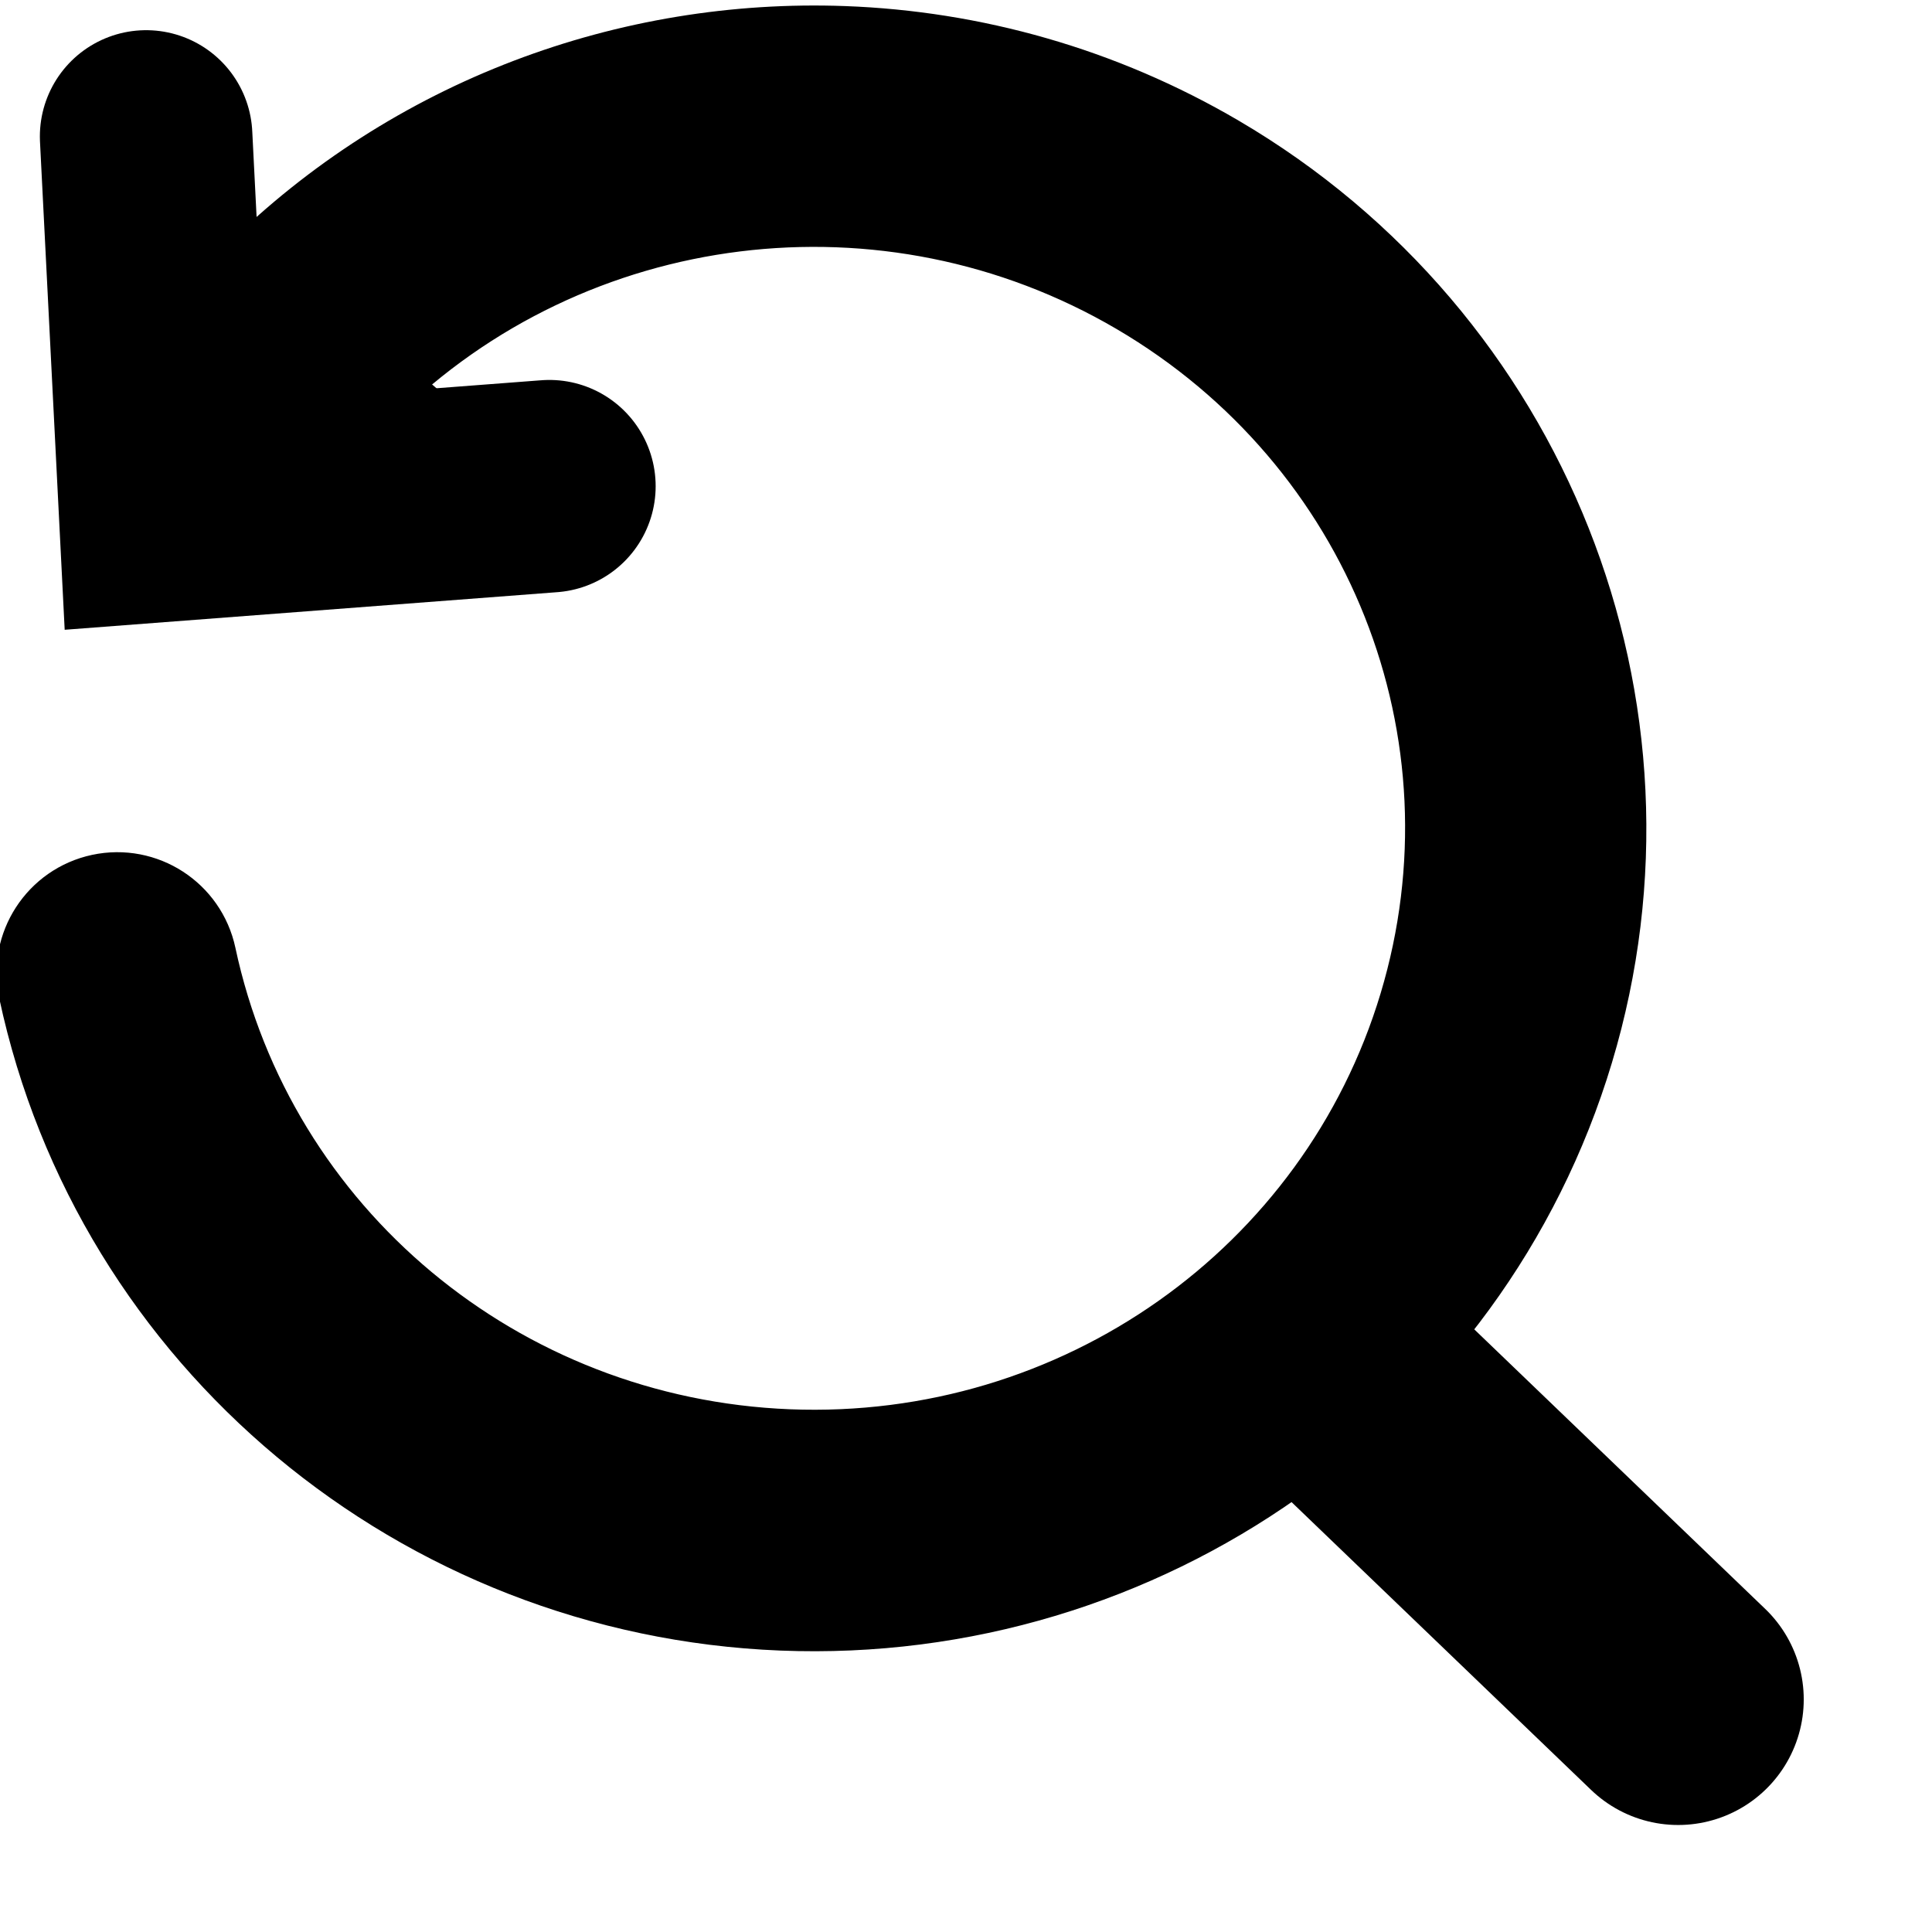
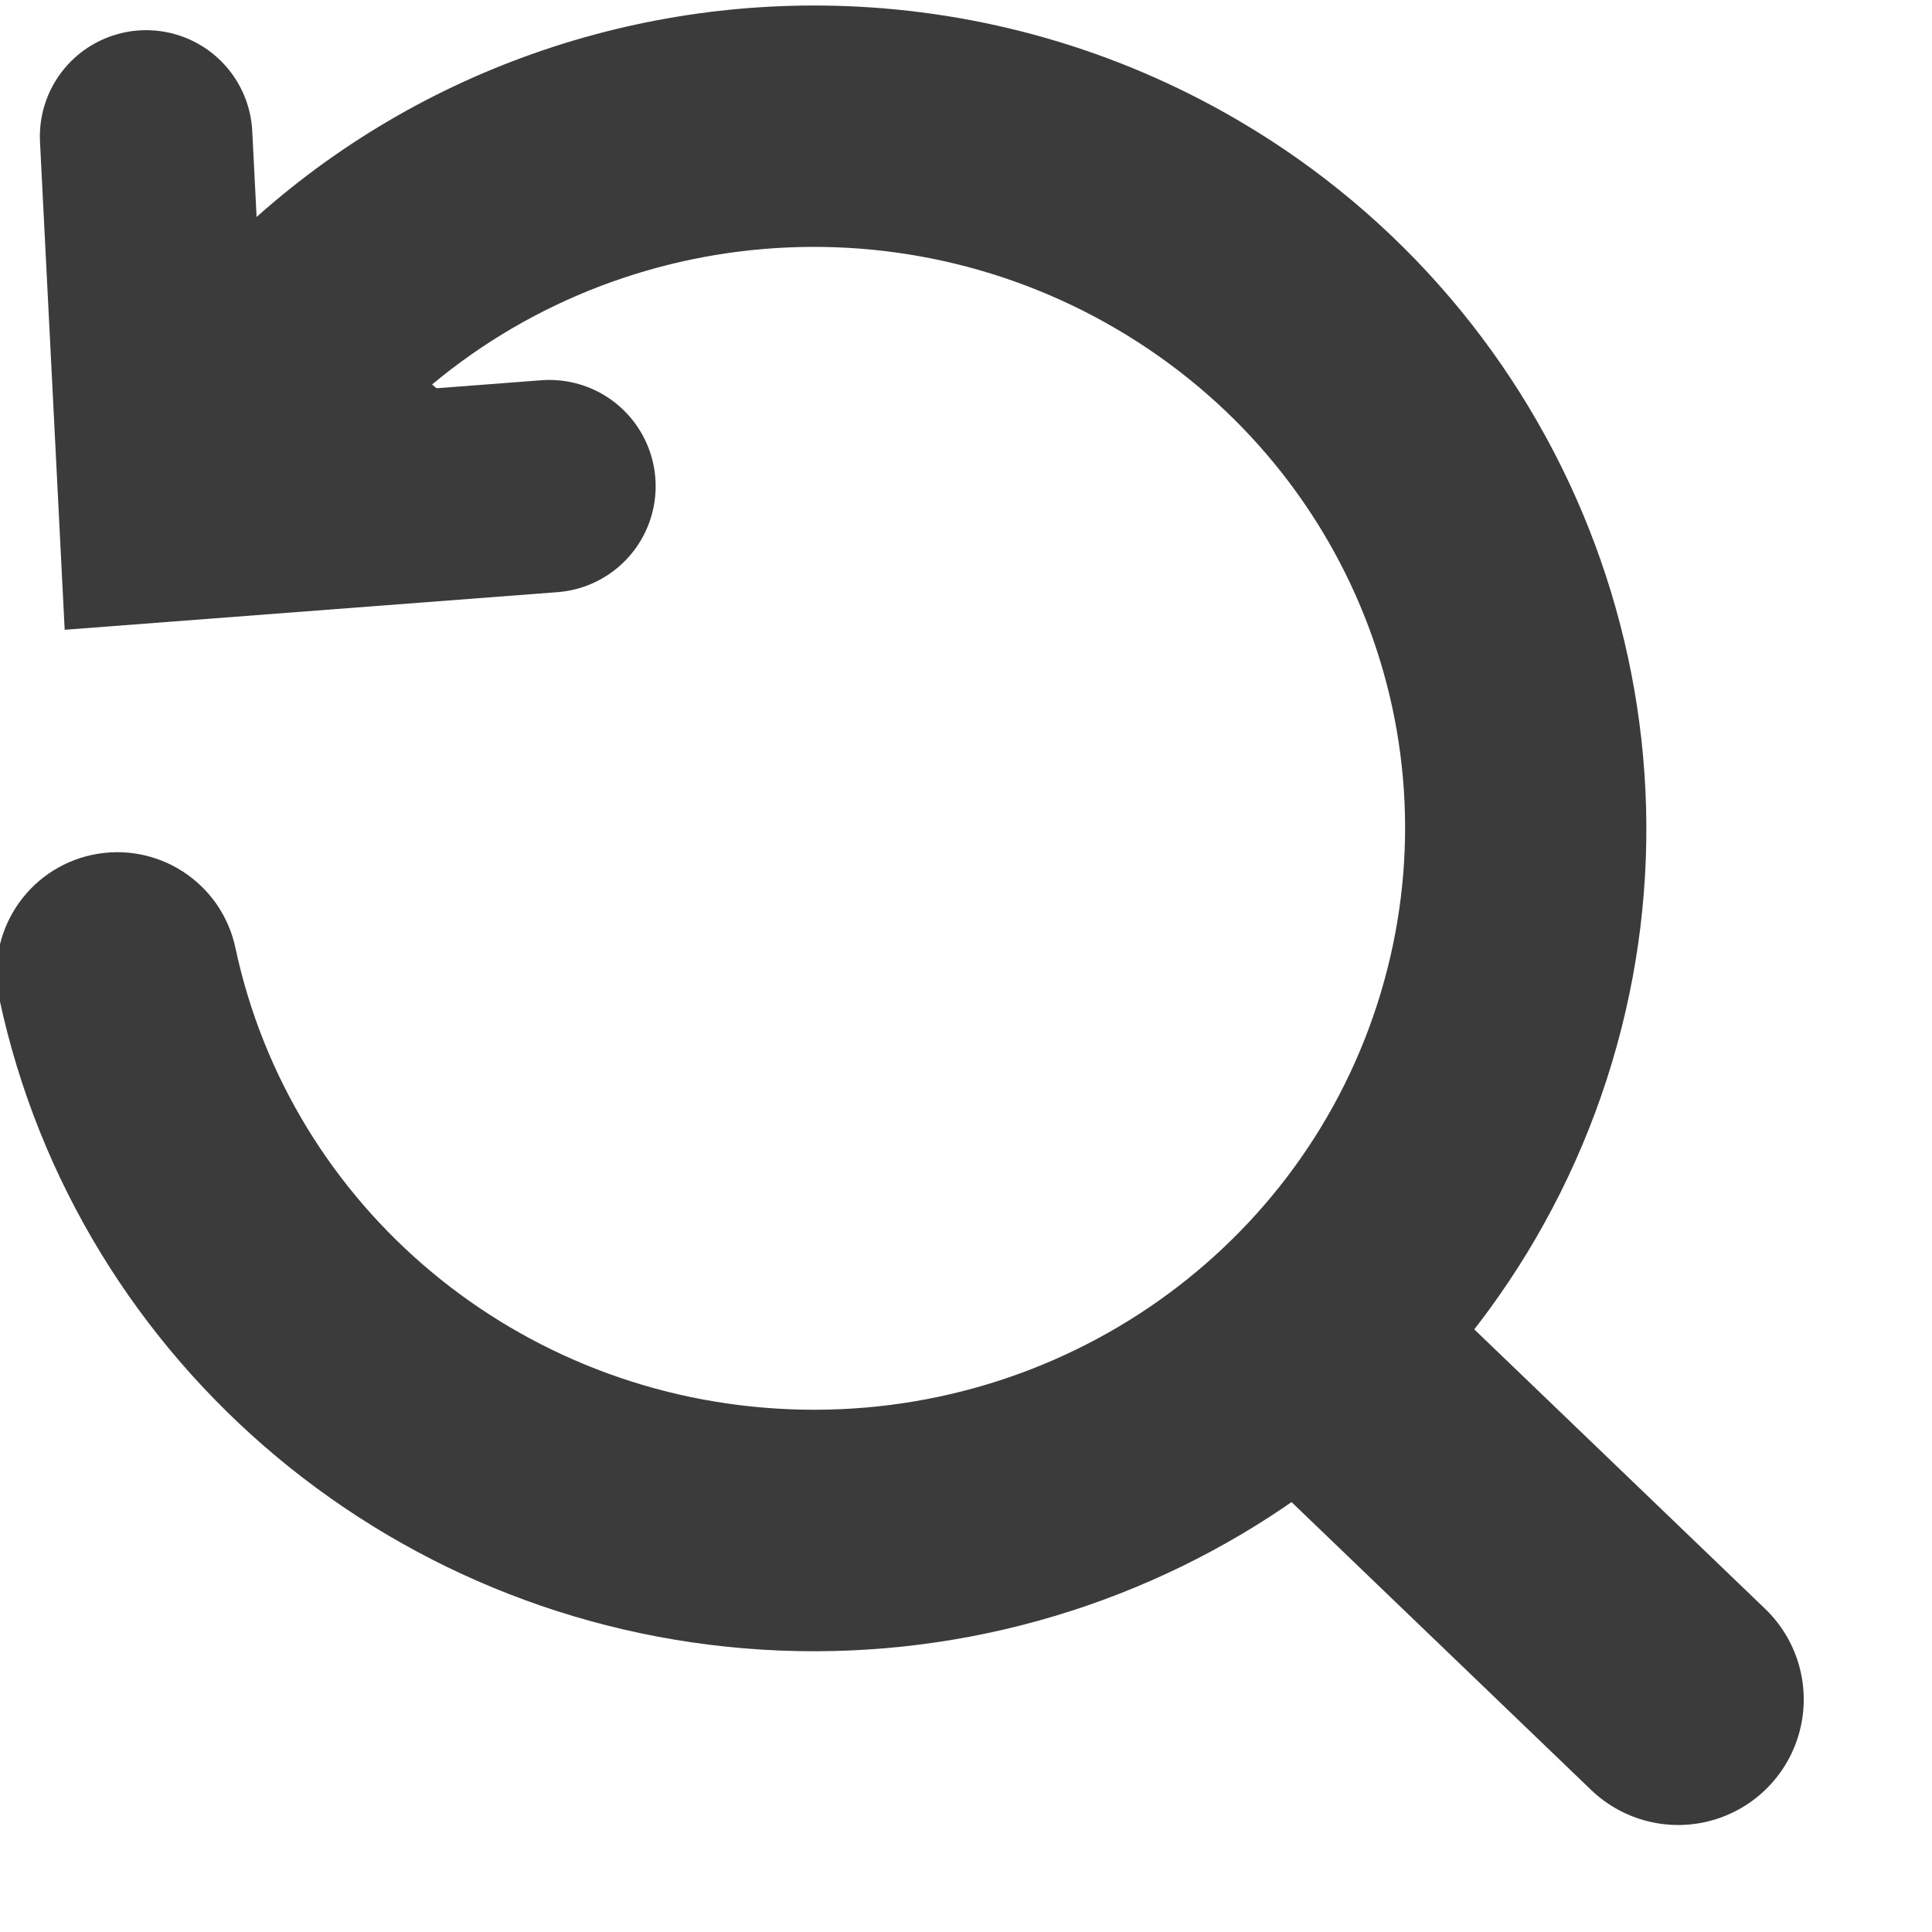
<svg xmlns="http://www.w3.org/2000/svg" width="200" height="200" viewBox="0 0 200 200" version="1.1">
  <g id="magnifier">
-     <path stroke-width="7" stroke="black" d="M 87.359,4.127 C 64.925,3.304 42.456,11.503 25.756,28.016 a 9,9 0 0 0 -0.072,12.729 9,9 0 0 0 12.729,0.07 c 20.926,-20.692 53.431,-24.735 78.936,-9.781 25.504,14.954 37.332,44.844 28.926,72.797 -8.406,27.953 -34.959,46.739 -64.646,45.553 C 51.939,148.197 27.031,127.368 20.945,98.842 A 9,9 0 0 0 10.266,91.918 9,9 0 0 0 3.342,102.598 C 11.15,139.193 43.19,165.862 80.91,167.369 118.63,168.876 152.732,144.86 163.512,109.014 174.292,73.168 158.939,34.552 126.451,15.504 114.268,8.361 100.82,4.621 87.359,4.127 Z" id="circle" />
-     <path stroke="black" stroke-width="26" stroke-linecap="round" d="m 137.103,140.738 c 82.411,79.182 0,0 0,0 z" id="handle" />
-     <path stroke="black" stroke-width="22" stroke-linecap="round" d="m 15.127,14.125 1.985,39.242 39.761,-3.035" id="arrow" />
+     <path fill="#3b3b3b" stroke-width="7" stroke="#3b3b3b" d="M 87.359,4.127 C 64.925,3.304 42.456,11.503 25.756,28.016 a 9,9 0 0 0 -0.072,12.729 9,9 0 0 0 12.729,0.07 c 20.926,-20.692 53.431,-24.735 78.936,-9.781 25.504,14.954 37.332,44.844 28.926,72.797 -8.406,27.953 -34.959,46.739 -64.646,45.553 C 51.939,148.197 27.031,127.368 20.945,98.842 A 9,9 0 0 0 10.266,91.918 9,9 0 0 0 3.342,102.598 C 11.15,139.193 43.19,165.862 80.91,167.369 118.63,168.876 152.732,144.86 163.512,109.014 174.292,73.168 158.939,34.552 126.451,15.504 114.268,8.361 100.82,4.621 87.359,4.127 Z" id="circle" />
+     <path fill="#3b3b3b" stroke="#3b3b3b" stroke-width="26" stroke-linecap="round" d="m 137.103,140.738 c 82.411,79.182 0,0 0,0 z" id="handle" />
+     <path fill="#3b3b3b" stroke="#3b3b3b" stroke-width="22" stroke-linecap="round" d="m 15.127,14.125 1.985,39.242 39.761,-3.035" id="arrow" />
  </g>
</svg>
